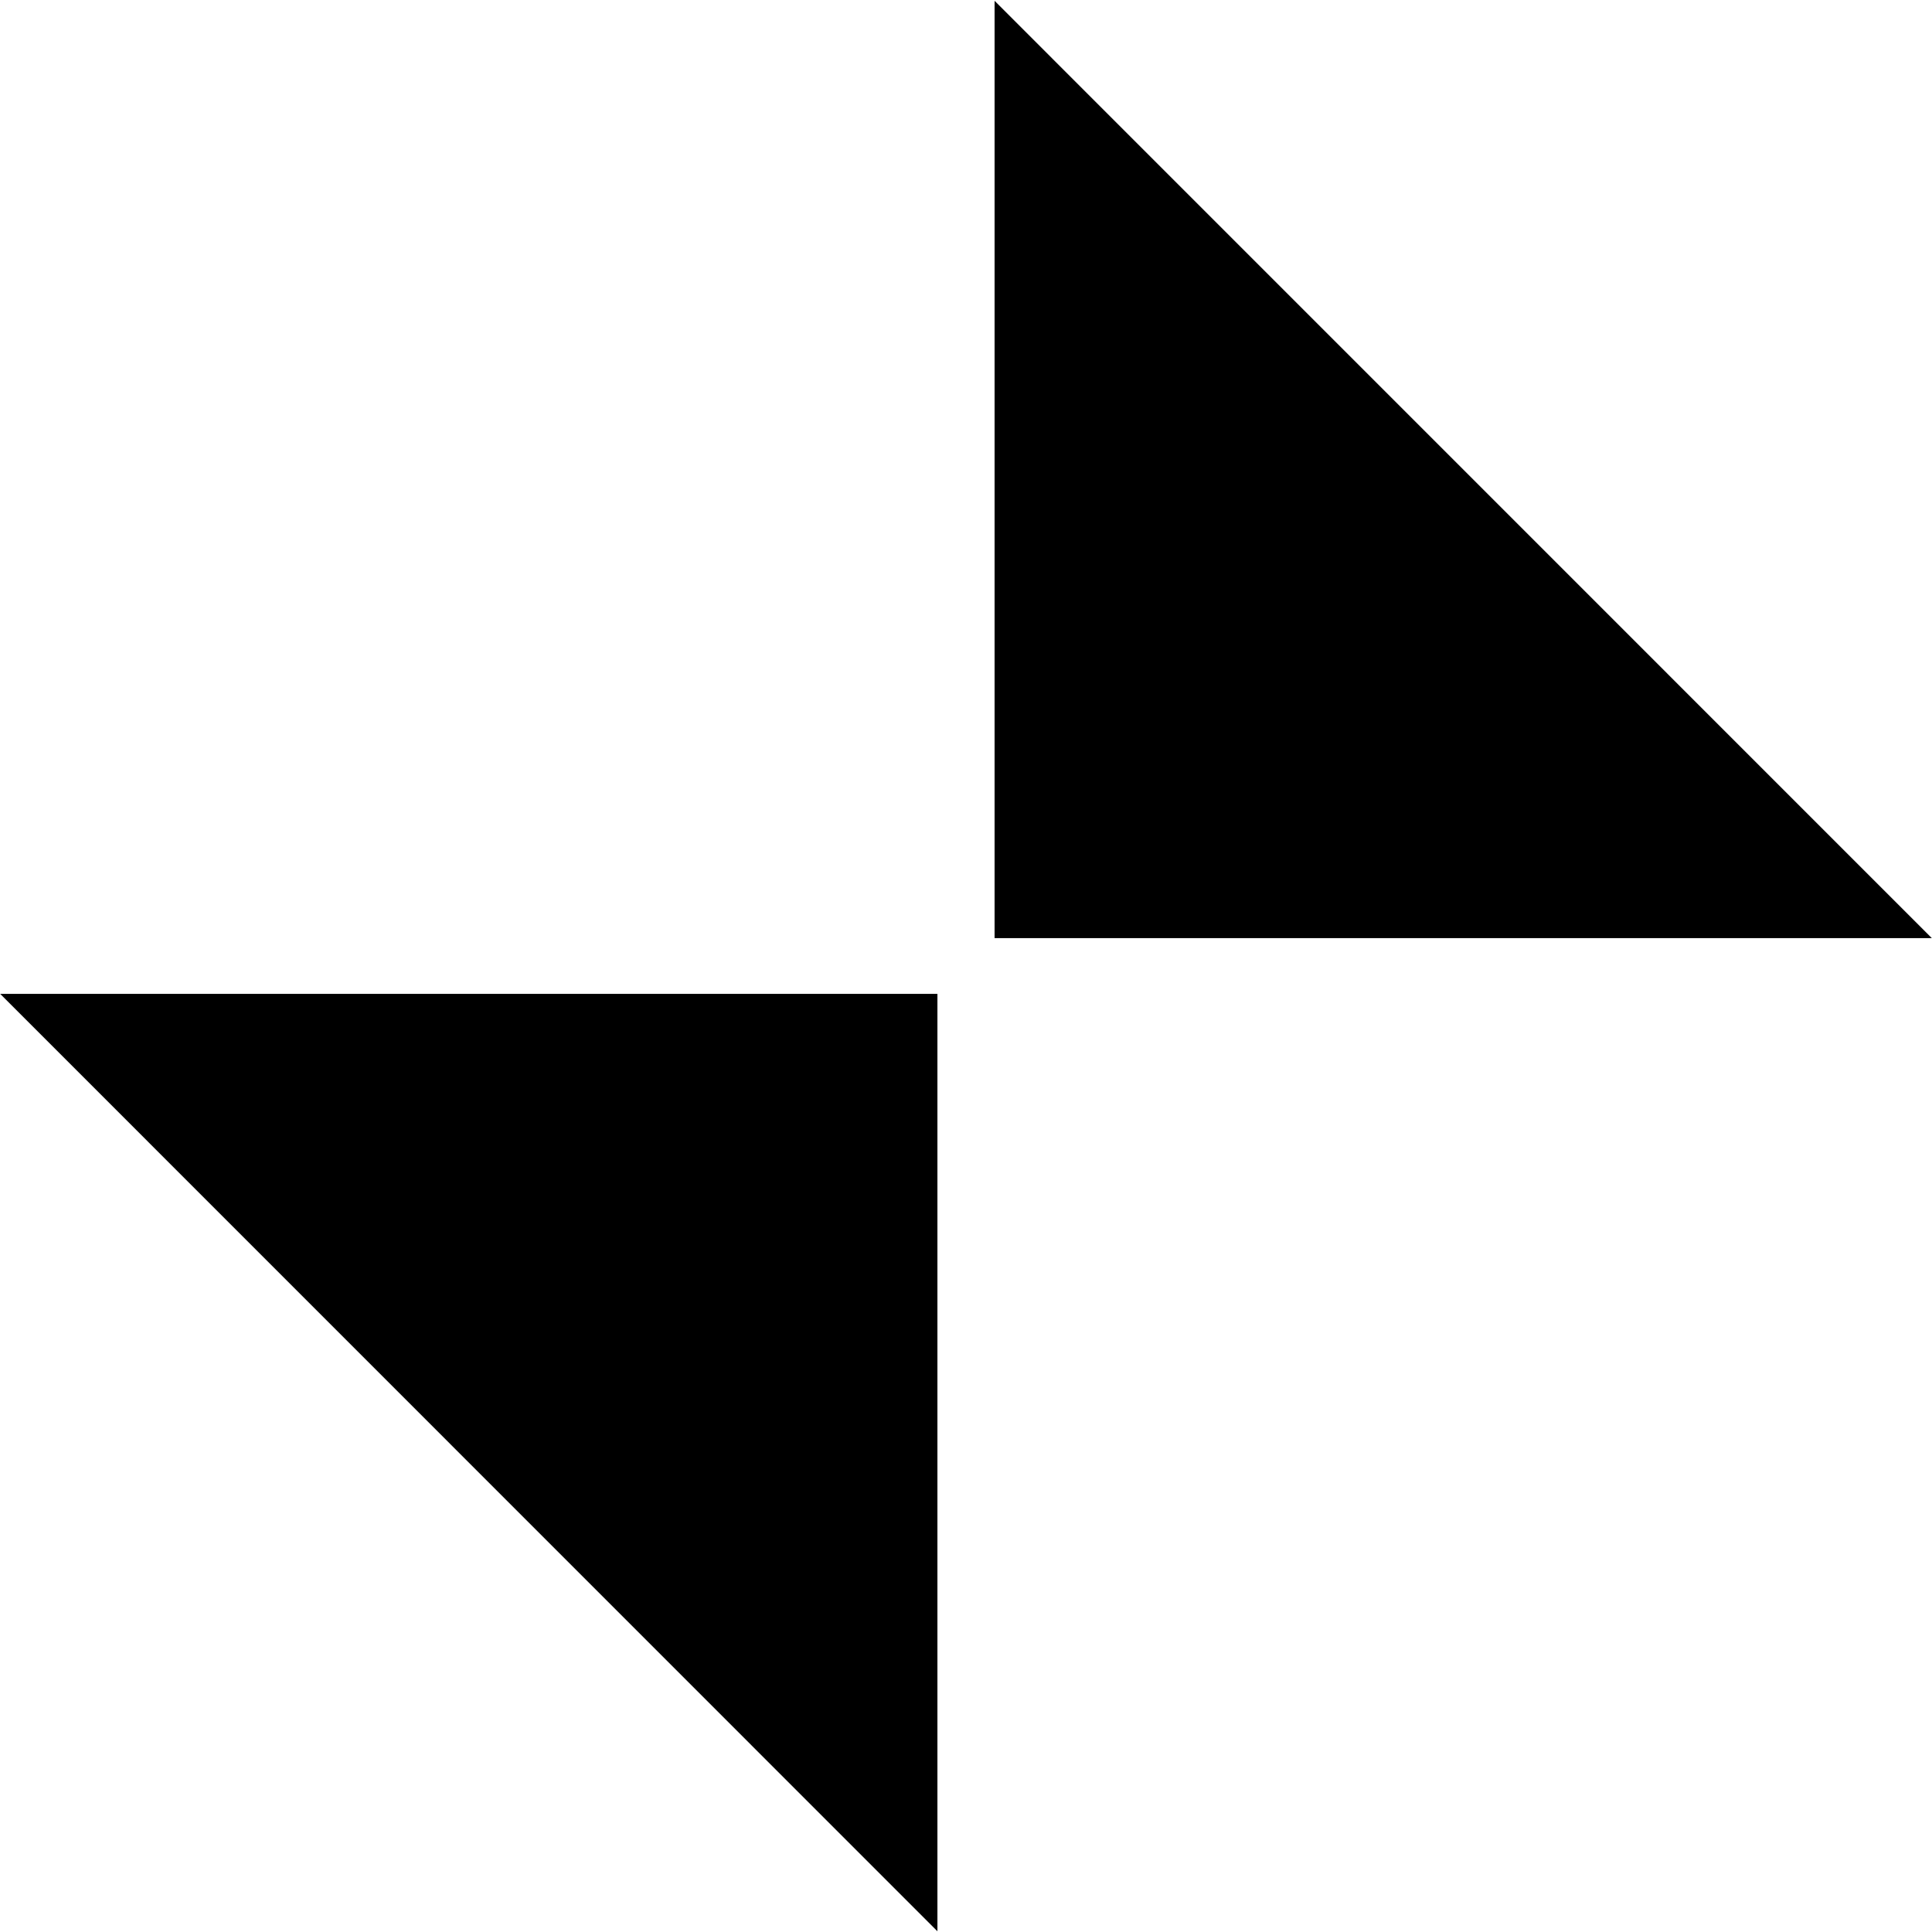
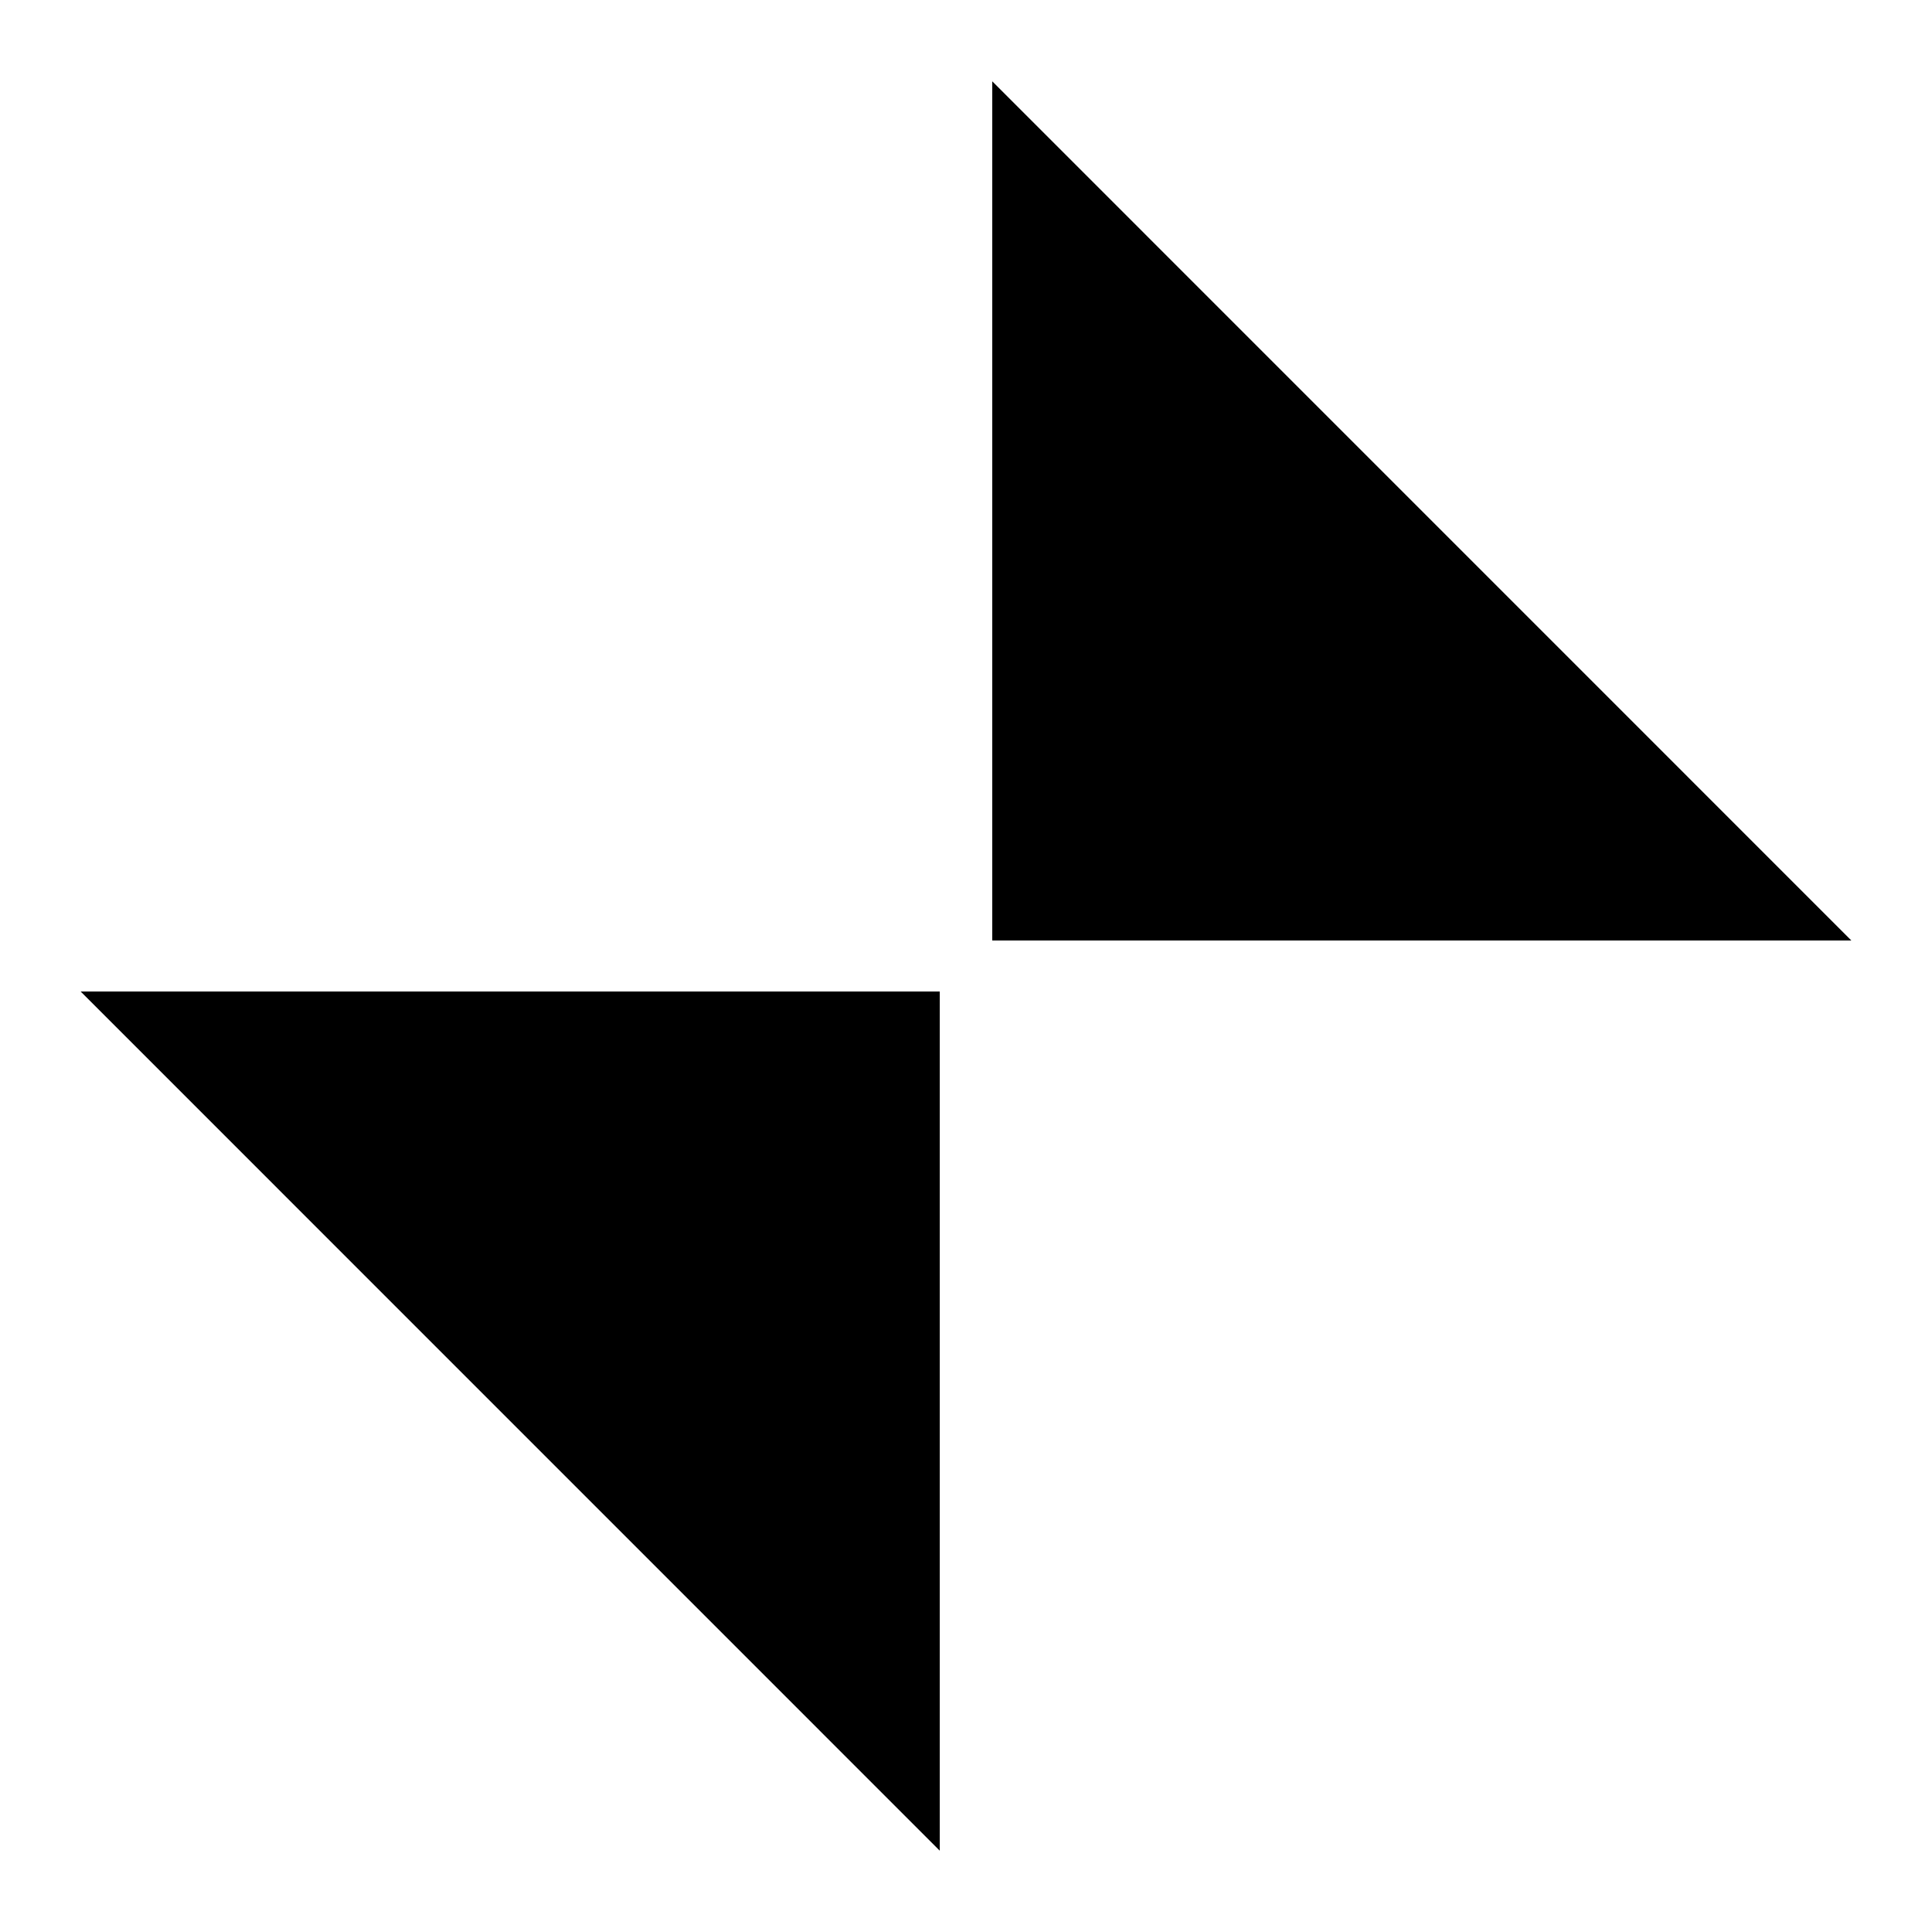
<svg xmlns="http://www.w3.org/2000/svg" width="1em" height="1em" viewBox="0 0 24 24">
-   <path fill="currentColor" d="M23.998 11.654l-11.643-11.644v11.644h11.644zM0.002 12.346l11.643 11.645v-11.645h-11.645z" />
+   <path fill="currentColor" d="M22.998 11.683l-10.672-10.673v10.673h10.673zM1.002 12.317l10.672 10.673v-10.673h-10.673z" />
</svg>
